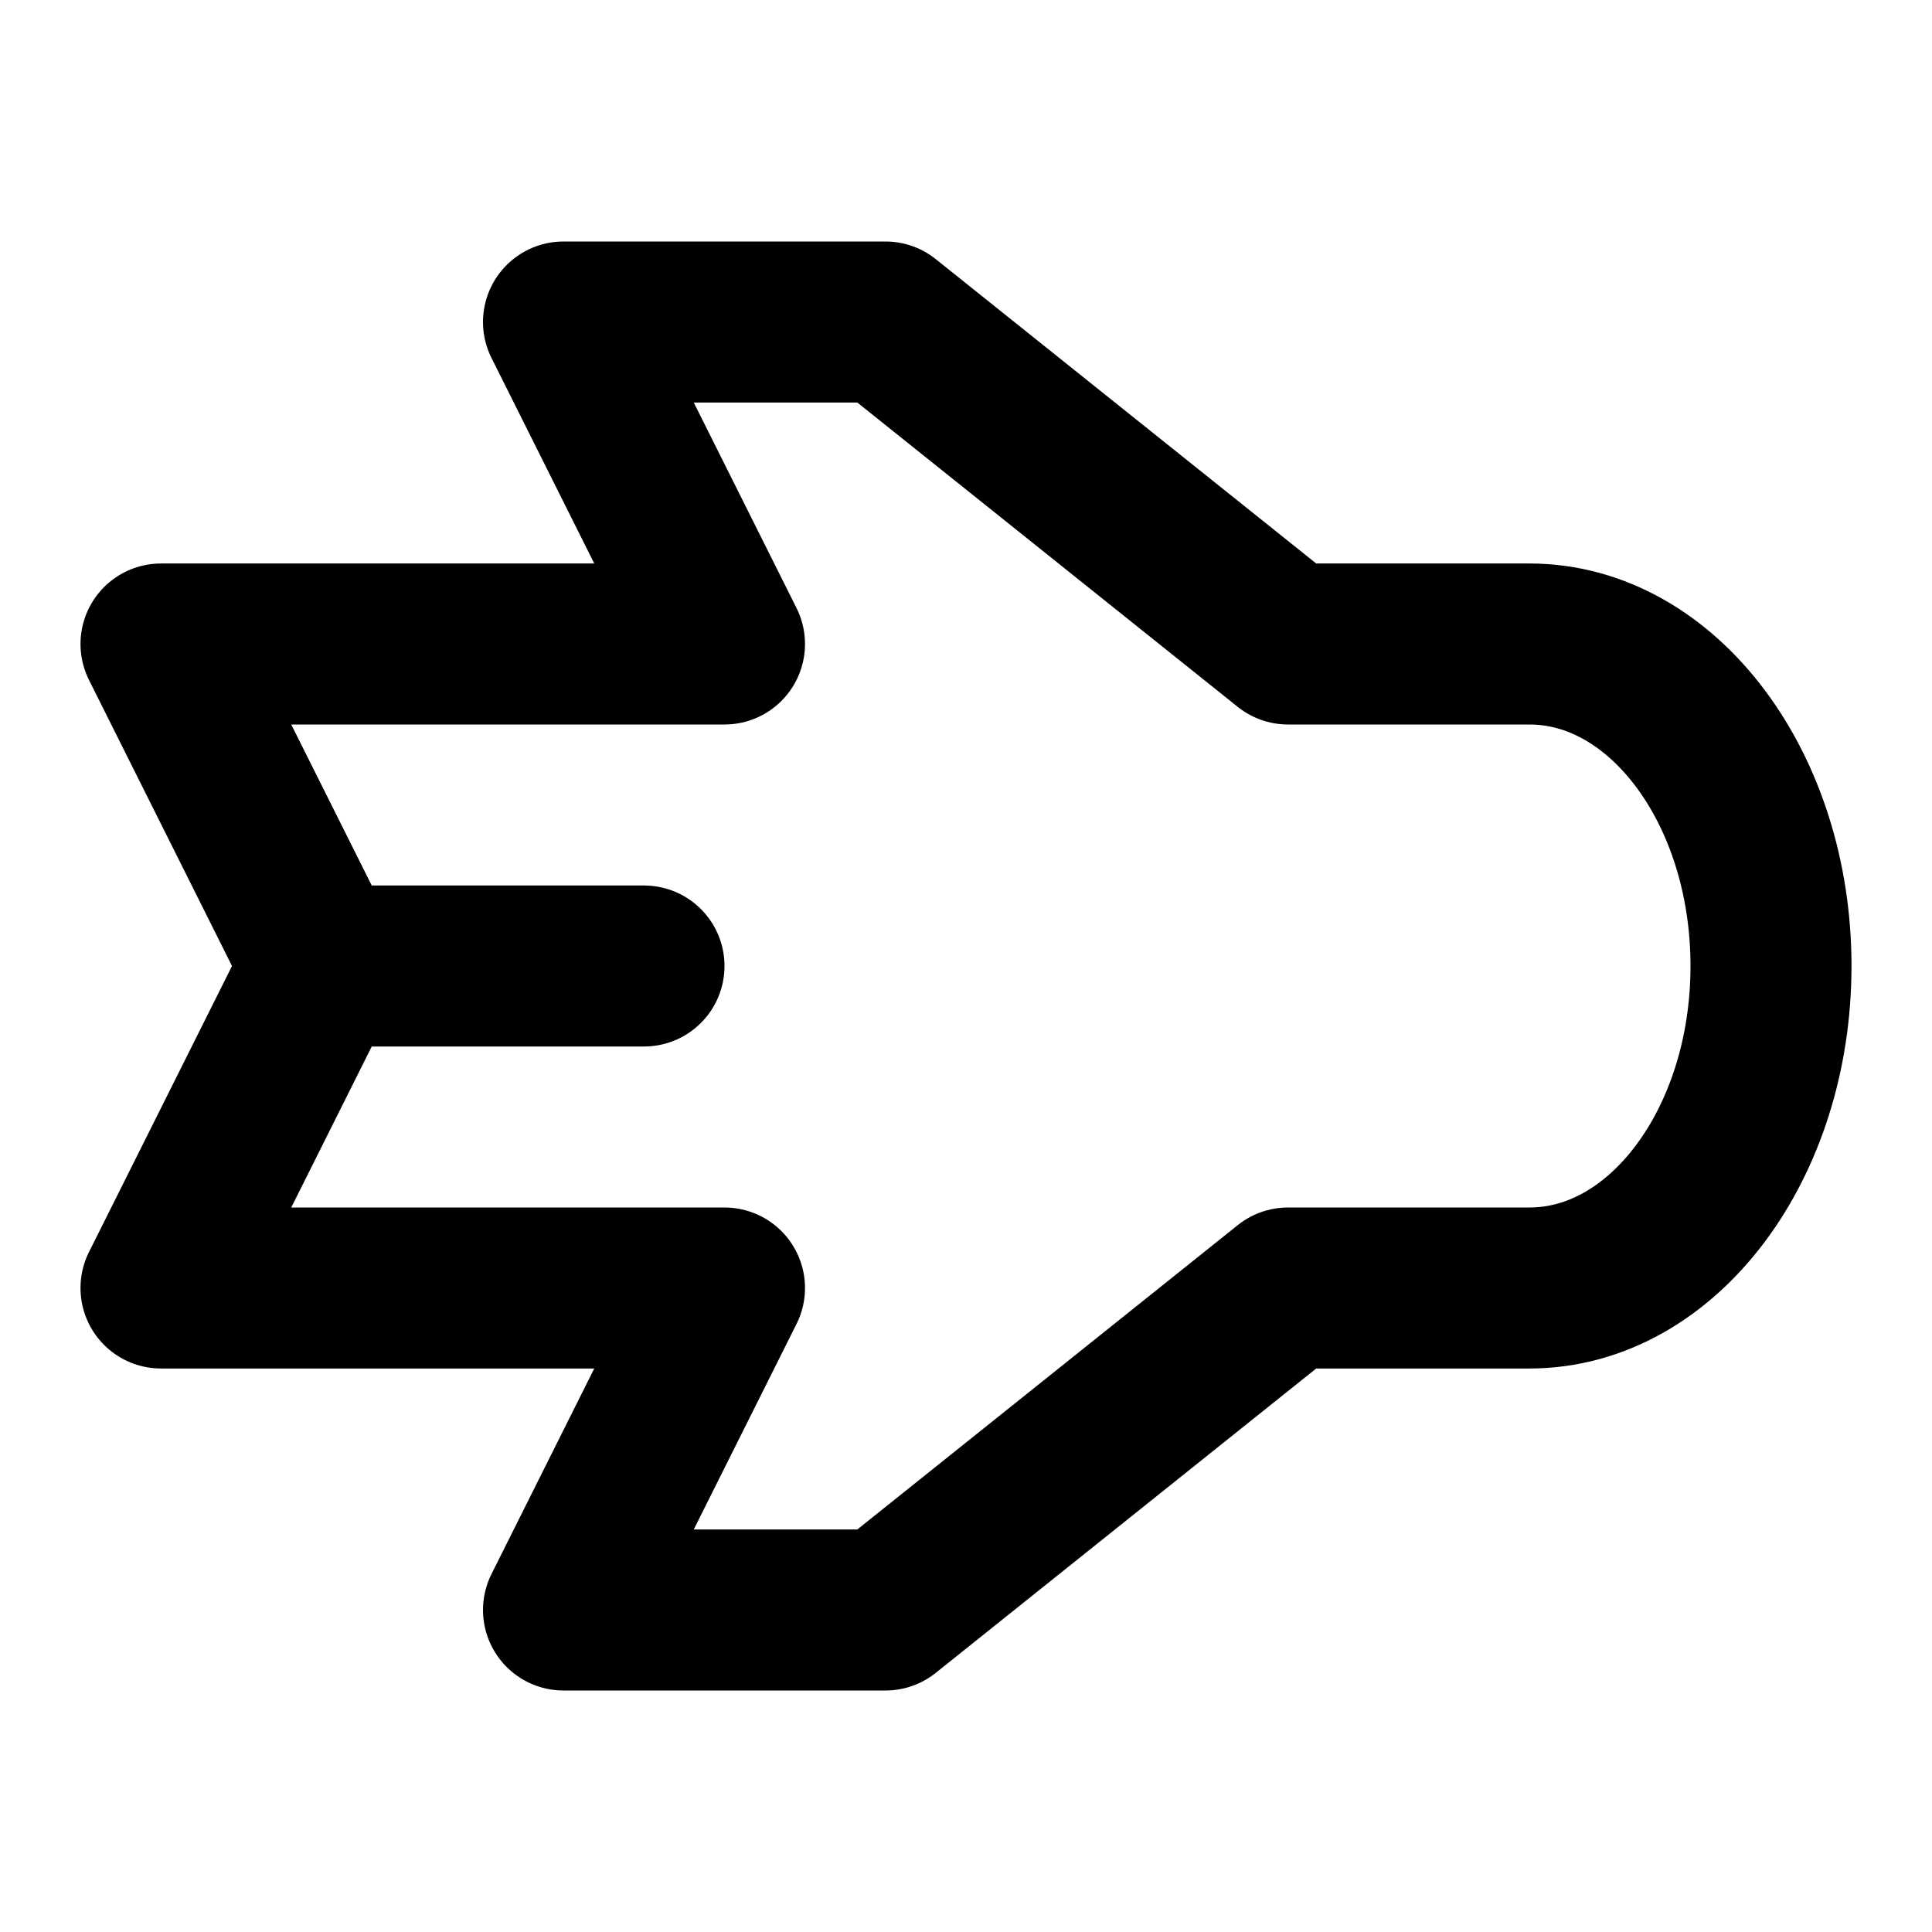
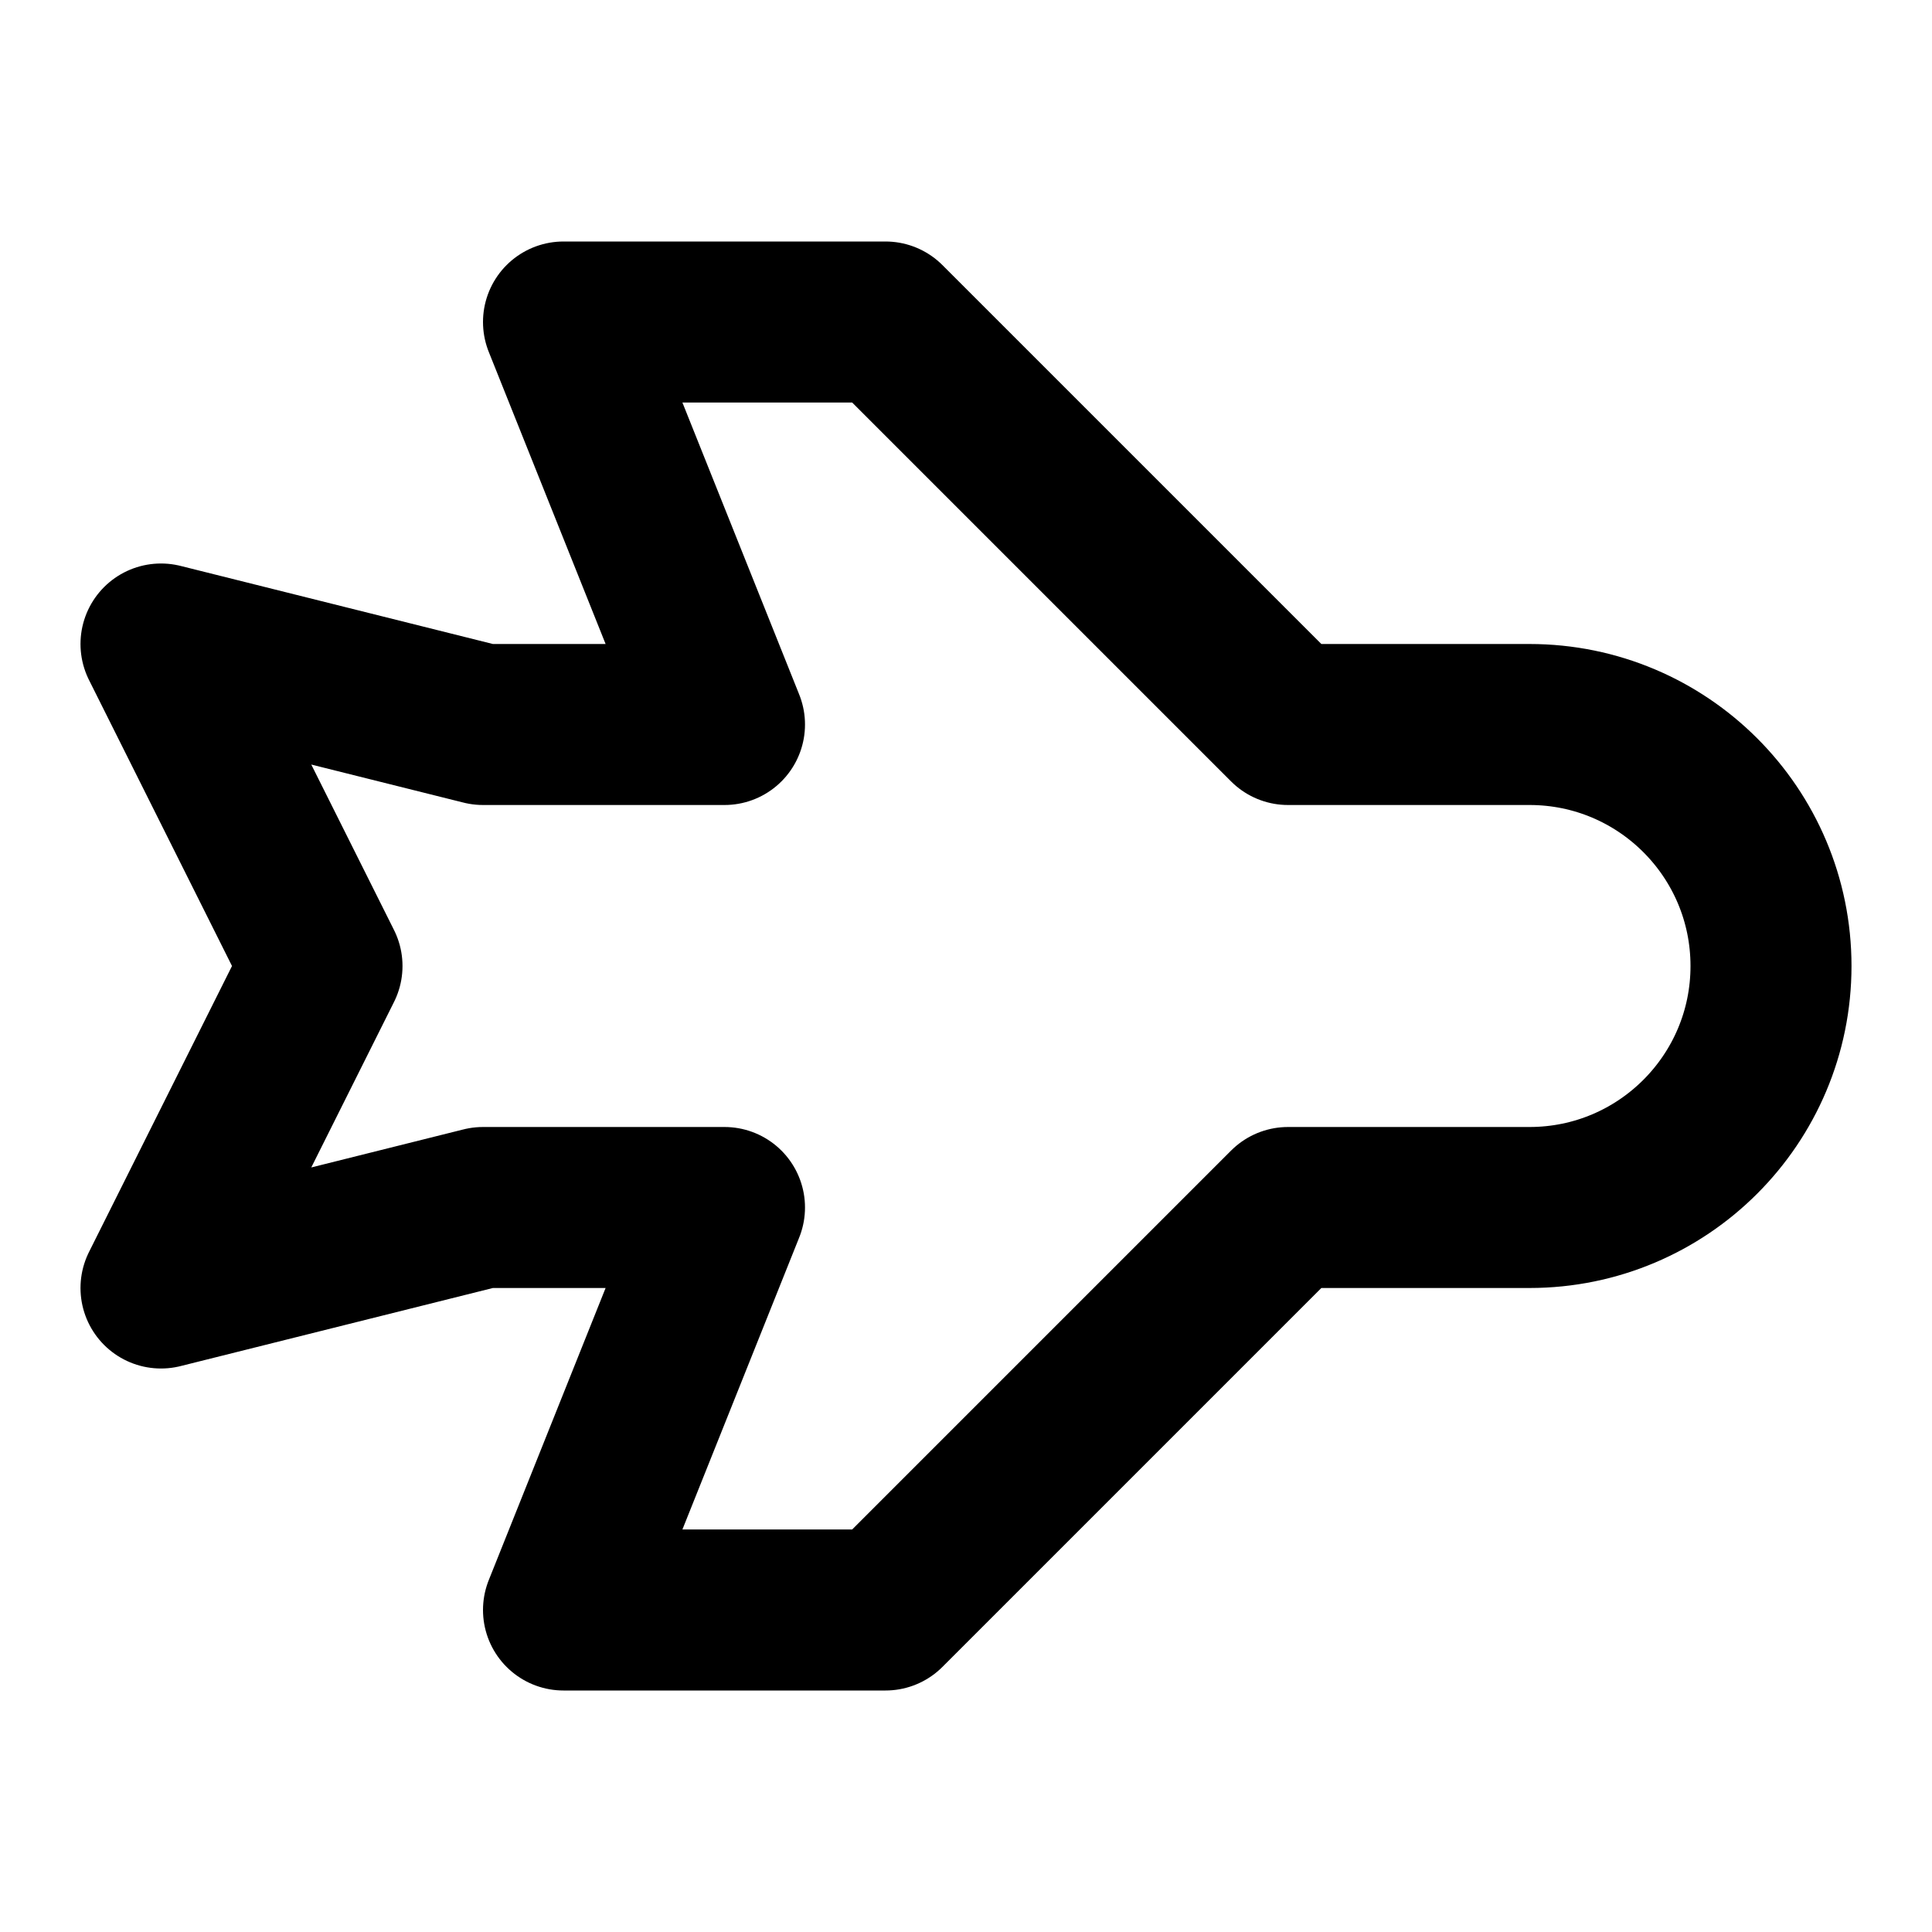
<svg xmlns="http://www.w3.org/2000/svg" width="48" height="48" viewBox="0 0 48 48" fill="none" stroke="currentColor" stroke-width="4" stroke-linecap="round" stroke-linejoin="round">
-   <path id="airframe" d="M4 16L12 16L18 16L14 8L22 8L32 16L38 16A6 8 0 0 1 38 32L32 32L22 40L14 40L18 32L12 32L4 32L8 24L4 16Z" />
-   <path id="tail-center" d="M8 24L16 24" />
+   <path id="airframe" d="M4 16L12 18L18 18L14 8L22 8L32 18L38 18A6 6 0 0 1 38 30L32 30L22 40L14 40L18 30L12 30L4 32L8 24L4 16Z" />
</svg>
